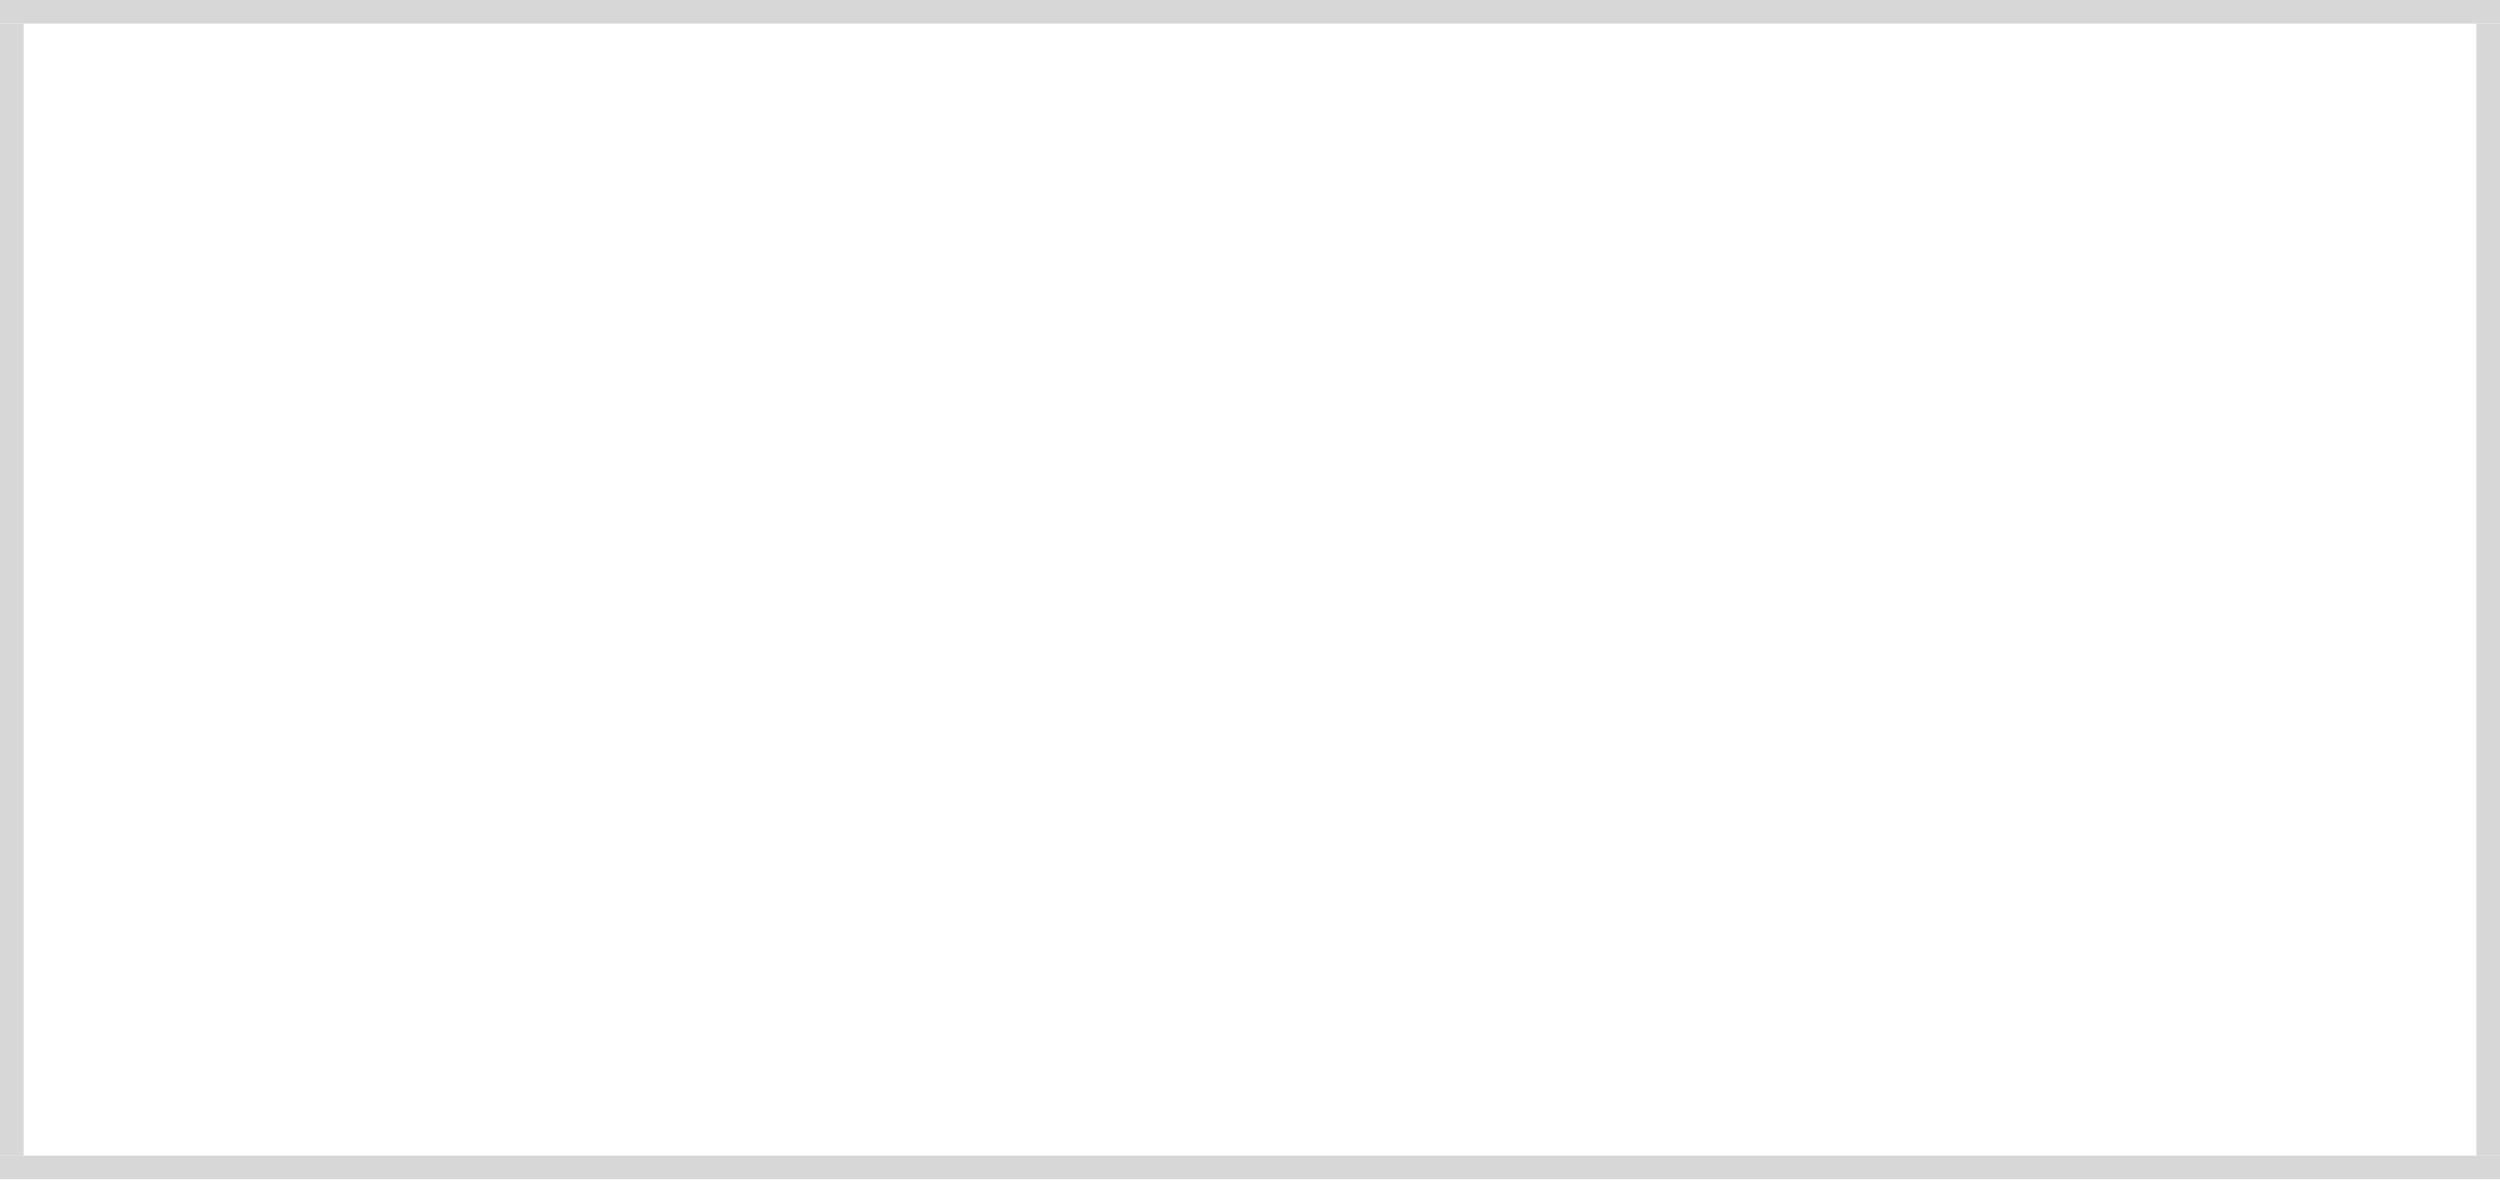
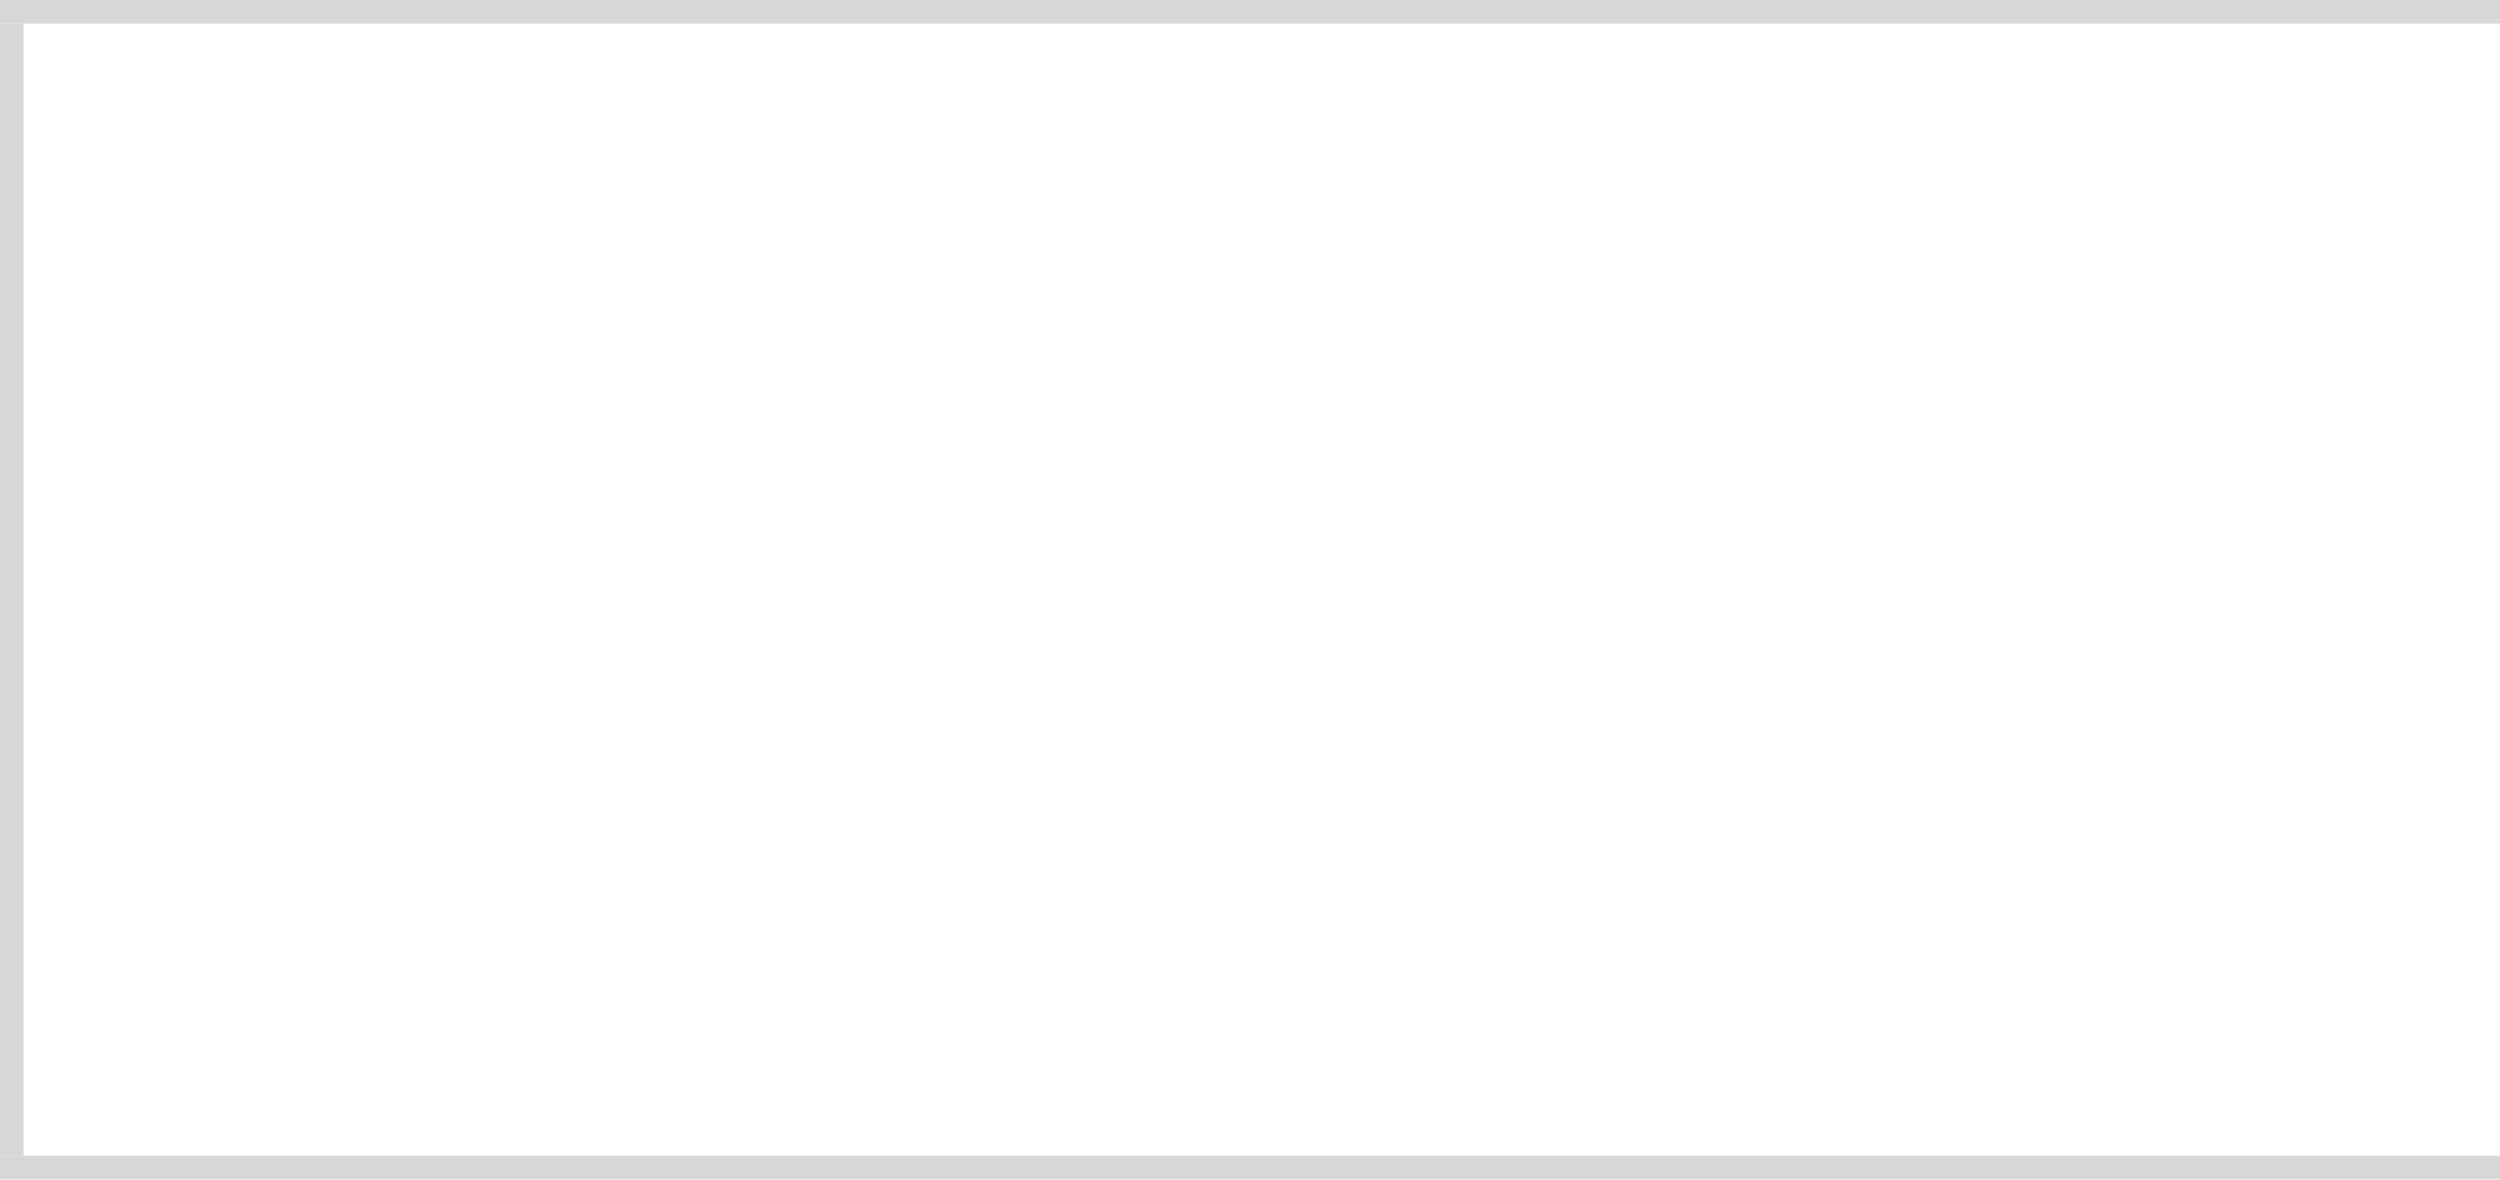
- <svg xmlns="http://www.w3.org/2000/svg" version="1.1" width="106px" height="50px" viewBox="1284 230 106 50">
-   <path d="M 1 1  L 105 1  L 105 49  L 1 49  L 1 1  Z " fill-rule="nonzero" fill="rgba(255, 255, 255, 1)" stroke="none" transform="matrix(1 0 0 1 1284 230 )" class="fill" />
-   <path d="M 0.5 1  L 0.5 49  " stroke-width="1" stroke-dasharray="0" stroke="rgba(215, 215, 215, 1)" fill="none" transform="matrix(1 0 0 1 1284 230 )" class="stroke" />
-   <path d="M 0 0.5  L 106 0.5  " stroke-width="1" stroke-dasharray="0" stroke="rgba(215, 215, 215, 1)" fill="none" transform="matrix(1 0 0 1 1284 230 )" class="stroke" />
-   <path d="M 105.5 1  L 105.5 49  " stroke-width="1" stroke-dasharray="0" stroke="rgba(215, 215, 215, 1)" fill="none" transform="matrix(1 0 0 1 1284 230 )" class="stroke" />
-   <path d="M 0 49.5  L 106 49.5  " stroke-width="1" stroke-dasharray="0" stroke="rgba(215, 215, 215, 1)" fill="none" transform="matrix(1 0 0 1 1284 230 )" class="stroke" />
+ <svg xmlns="http://www.w3.org/2000/svg" version="1.1" width="106px" height="50px" viewBox="64 230 106 50">
+   <path d="M 1 1  L 106 1  L 106 49  L 1 49  L 1 1  Z " fill-rule="nonzero" fill="rgba(255, 255, 255, 1)" stroke="none" transform="matrix(1 0 0 1 64 230 )" class="fill" />
+   <path d="M 0.5 1  L 0.5 49  " stroke-width="1" stroke-dasharray="0" stroke="rgba(215, 215, 215, 1)" fill="none" transform="matrix(1 0 0 1 64 230 )" class="stroke" />
+   <path d="M 0 0.5  L 106 0.5  " stroke-width="1" stroke-dasharray="0" stroke="rgba(215, 215, 215, 1)" fill="none" transform="matrix(1 0 0 1 64 230 )" class="stroke" />
+   <path d="M 0 49.5  L 106 49.5  " stroke-width="1" stroke-dasharray="0" stroke="rgba(215, 215, 215, 1)" fill="none" transform="matrix(1 0 0 1 64 230 )" class="stroke" />
</svg>
